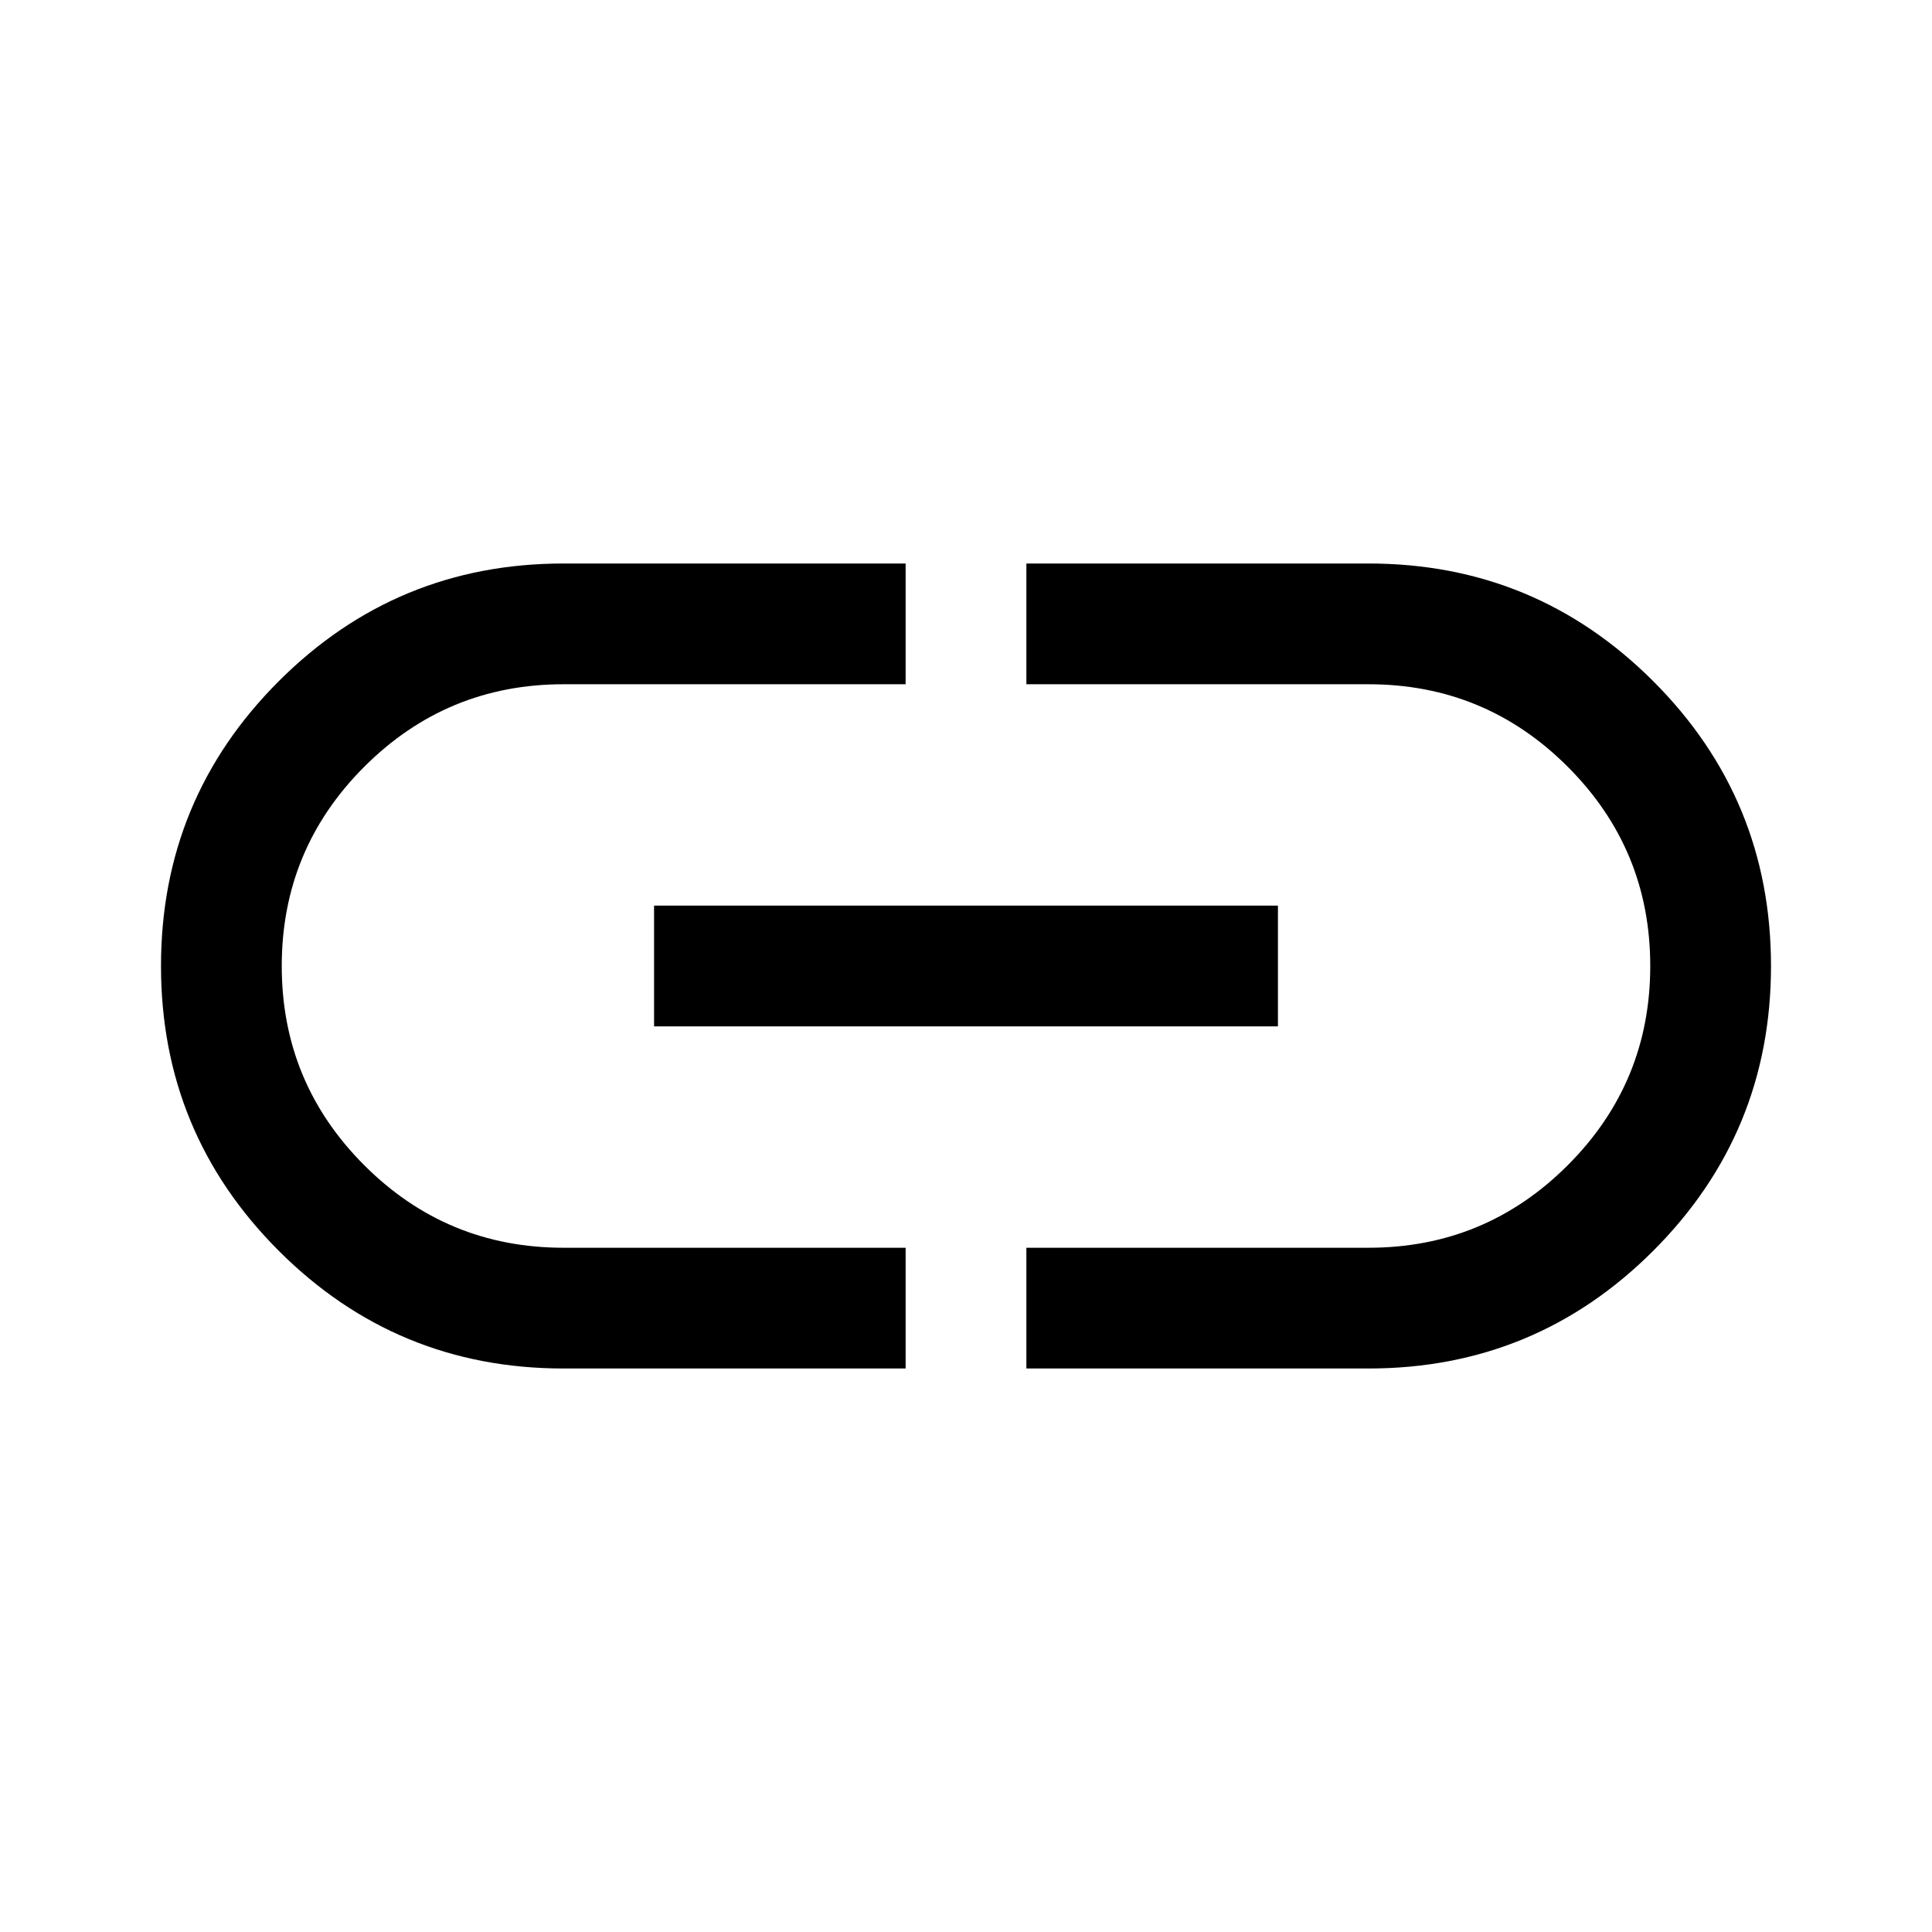
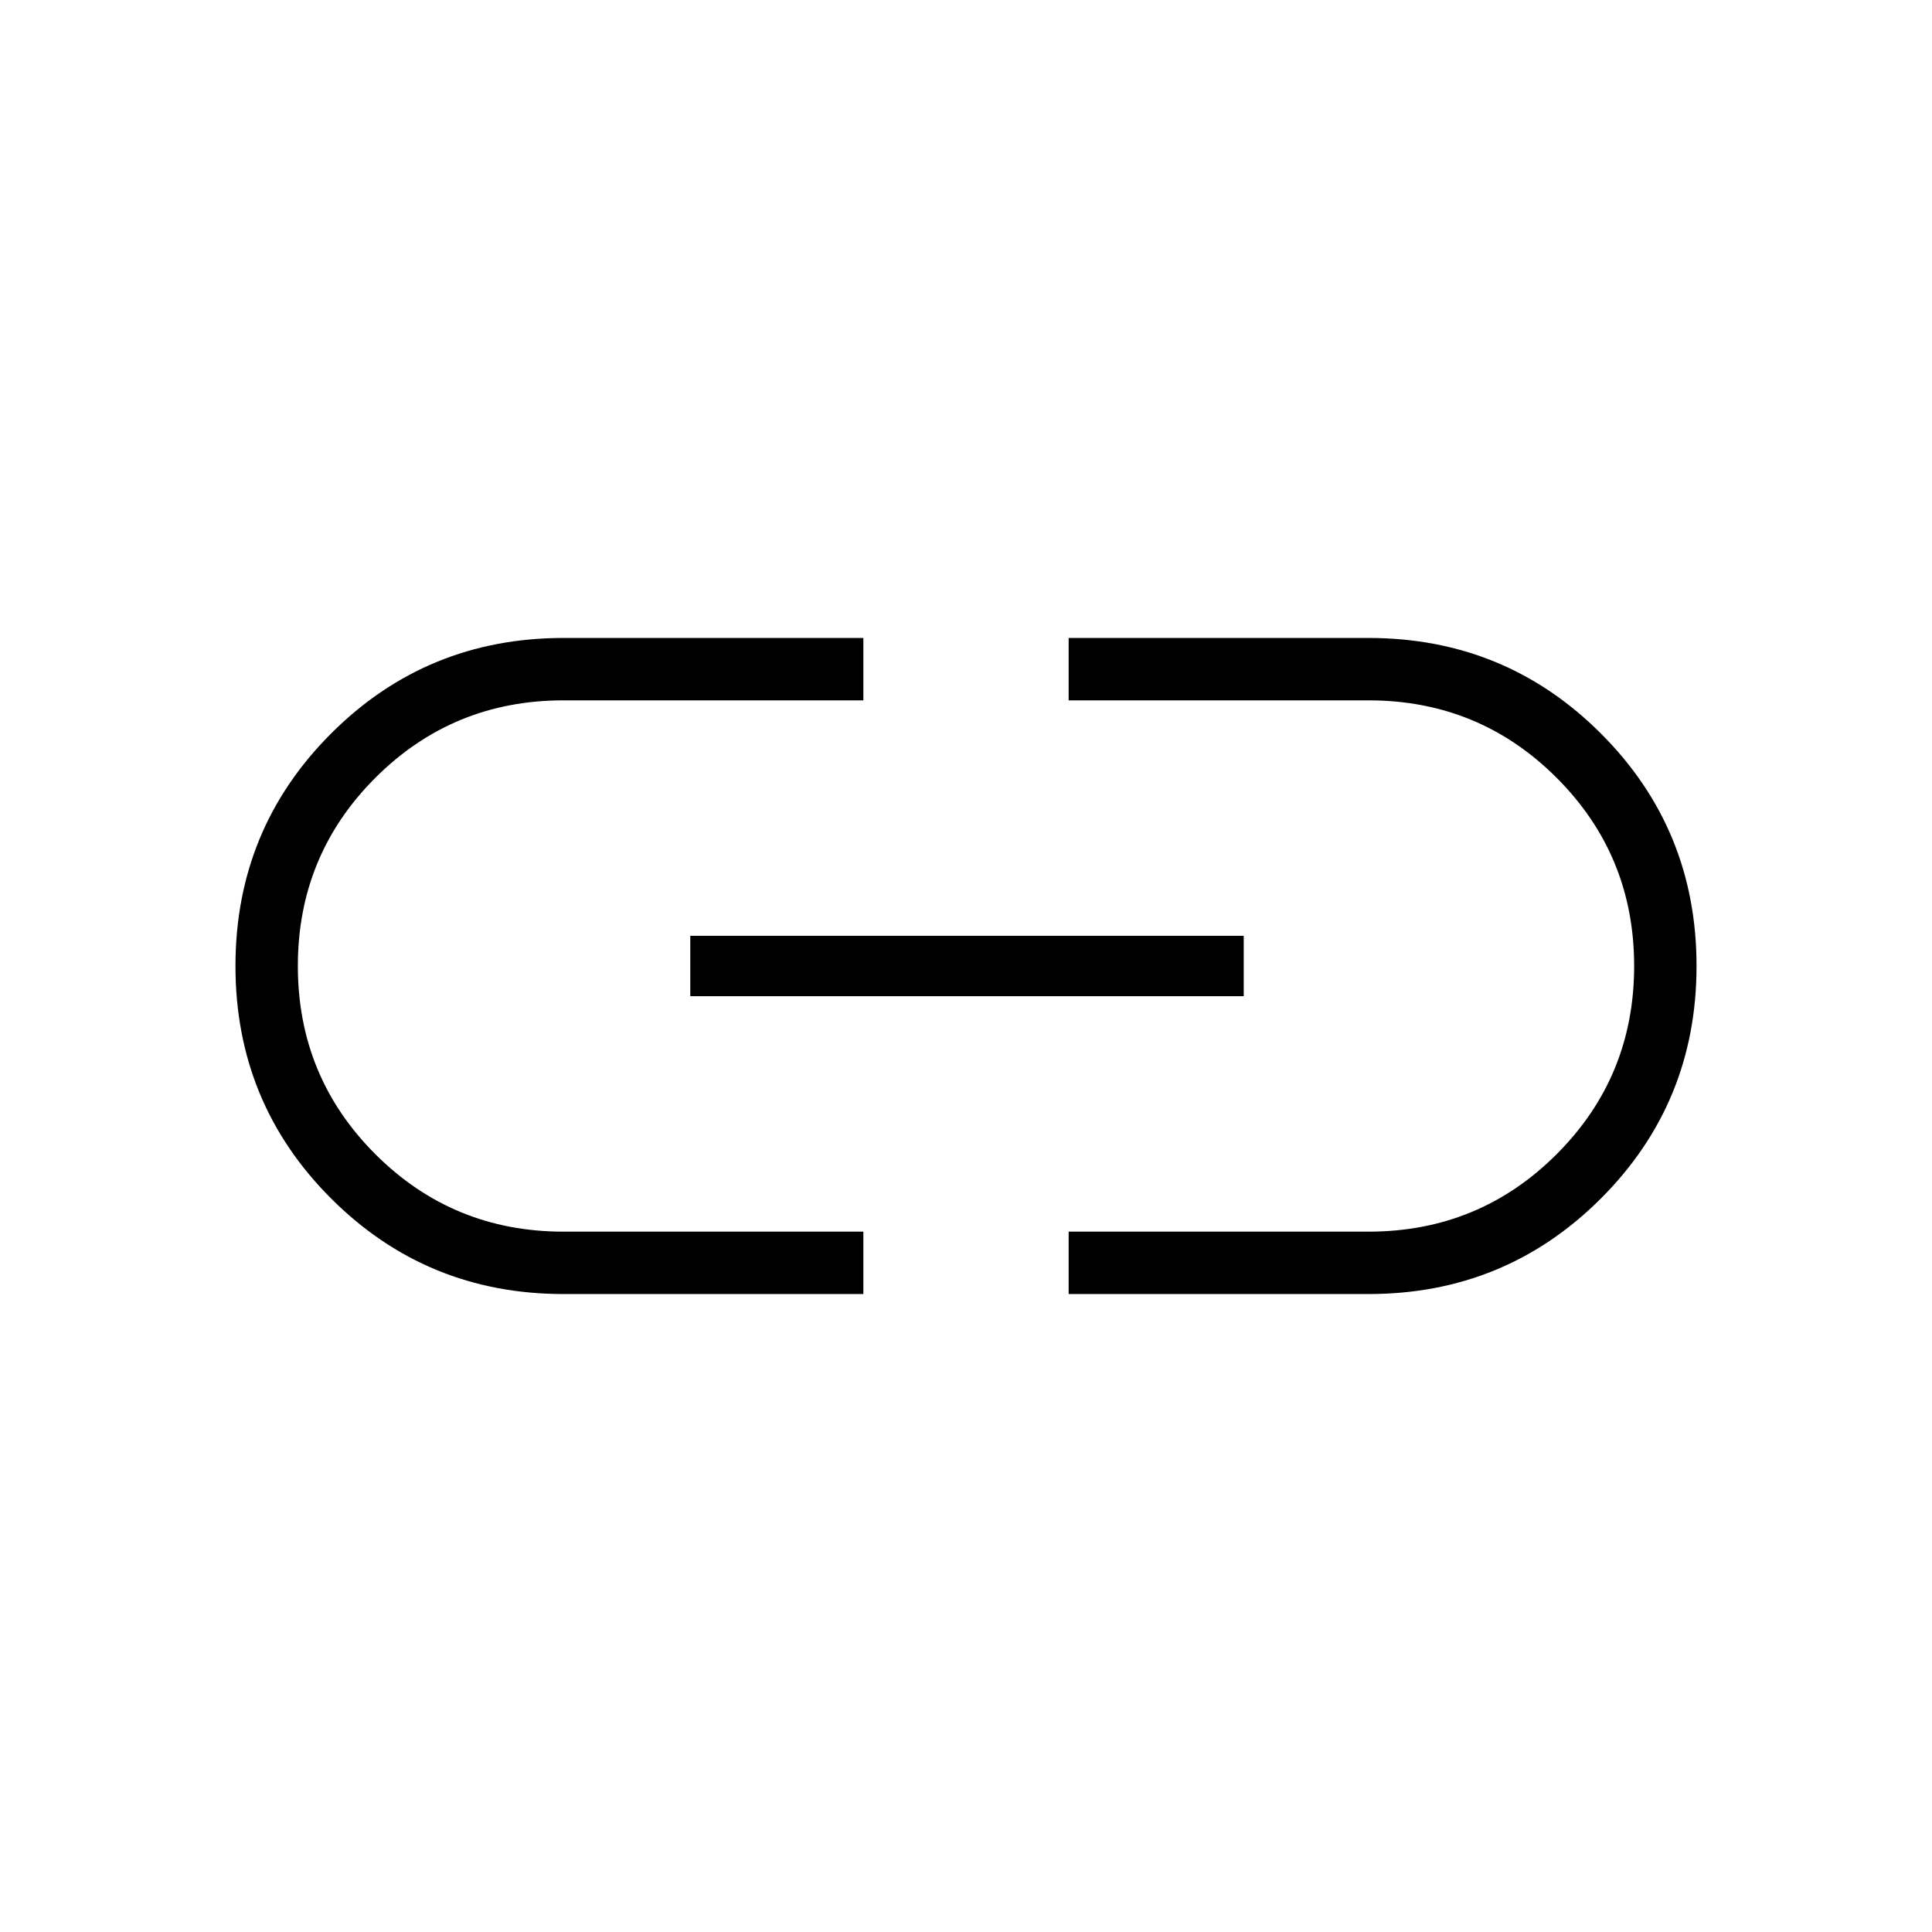
<svg xmlns="http://www.w3.org/2000/svg" height="48" width="48">
-   <path d="M22.5 34H14q-4.15 0-7.075-2.925T4 24q0-4.15 2.925-7.075T14 14h8.5v3H14q-2.9 0-4.95 2.05Q7 21.1 7 24q0 2.9 2.05 4.95Q11.1 31 14 31h8.5Zm-6.25-8.5v-3h15.5v3ZM25.5 34v-3H34q2.9 0 4.95-2.05Q41 26.9 41 24q0-2.9-2.05-4.95Q36.9 17 34 17h-8.5v-3H34q4.15 0 7.075 2.925T44 24q0 4.15-2.925 7.075T34 34Z" />
+   <path d="M21.45 32.15H14q-3.4 0-5.775-2.375Q5.85 27.4 5.85 24q0-3.4 2.375-5.775Q10.6 15.85 14 15.85h7.45v1.55H14q-2.75 0-4.675 1.925Q7.4 21.25 7.4 24t1.925 4.675Q11.25 30.6 14 30.6h7.45Zm-4.3-7.4v-1.5H30.9v1.5Zm9.4 7.4V30.6H34q2.75 0 4.675-1.925Q40.6 26.75 40.6 24t-1.925-4.675Q36.75 17.4 34 17.4h-7.45v-1.55H34q3.4 0 5.775 2.375Q42.15 20.6 42.15 24q0 3.4-2.375 5.775Q37.4 32.15 34 32.15Z" />
</svg>
